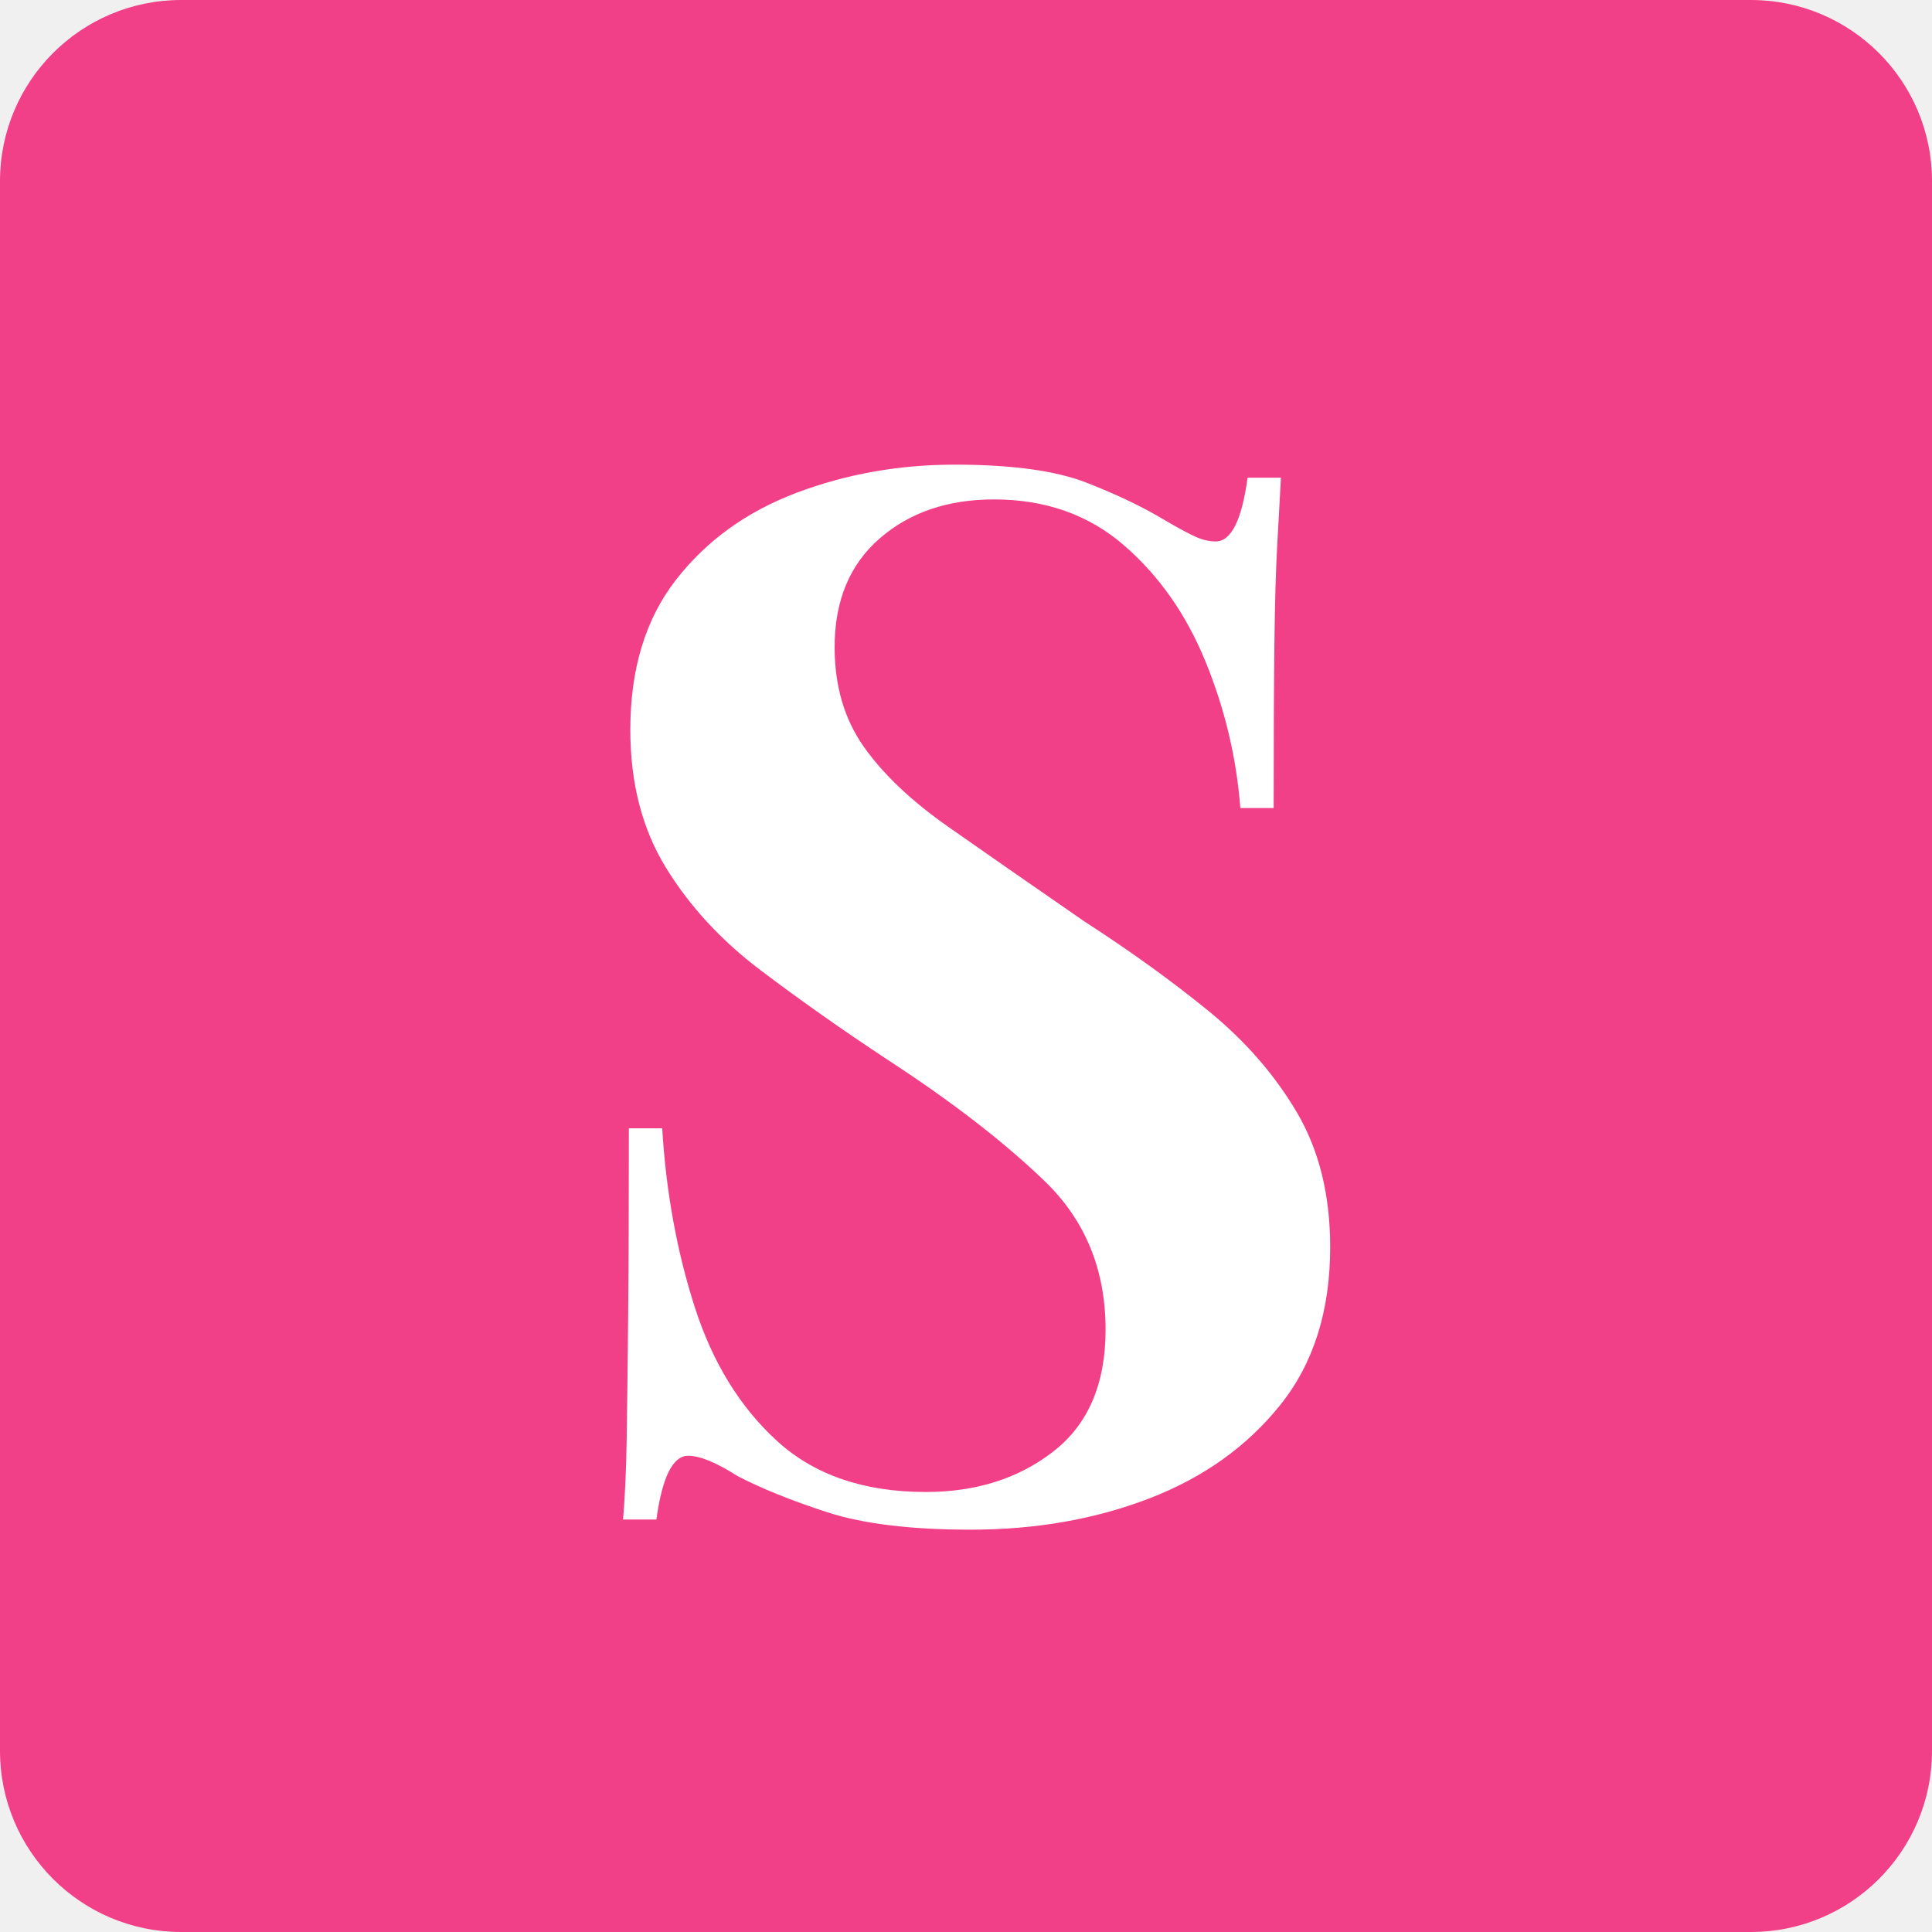
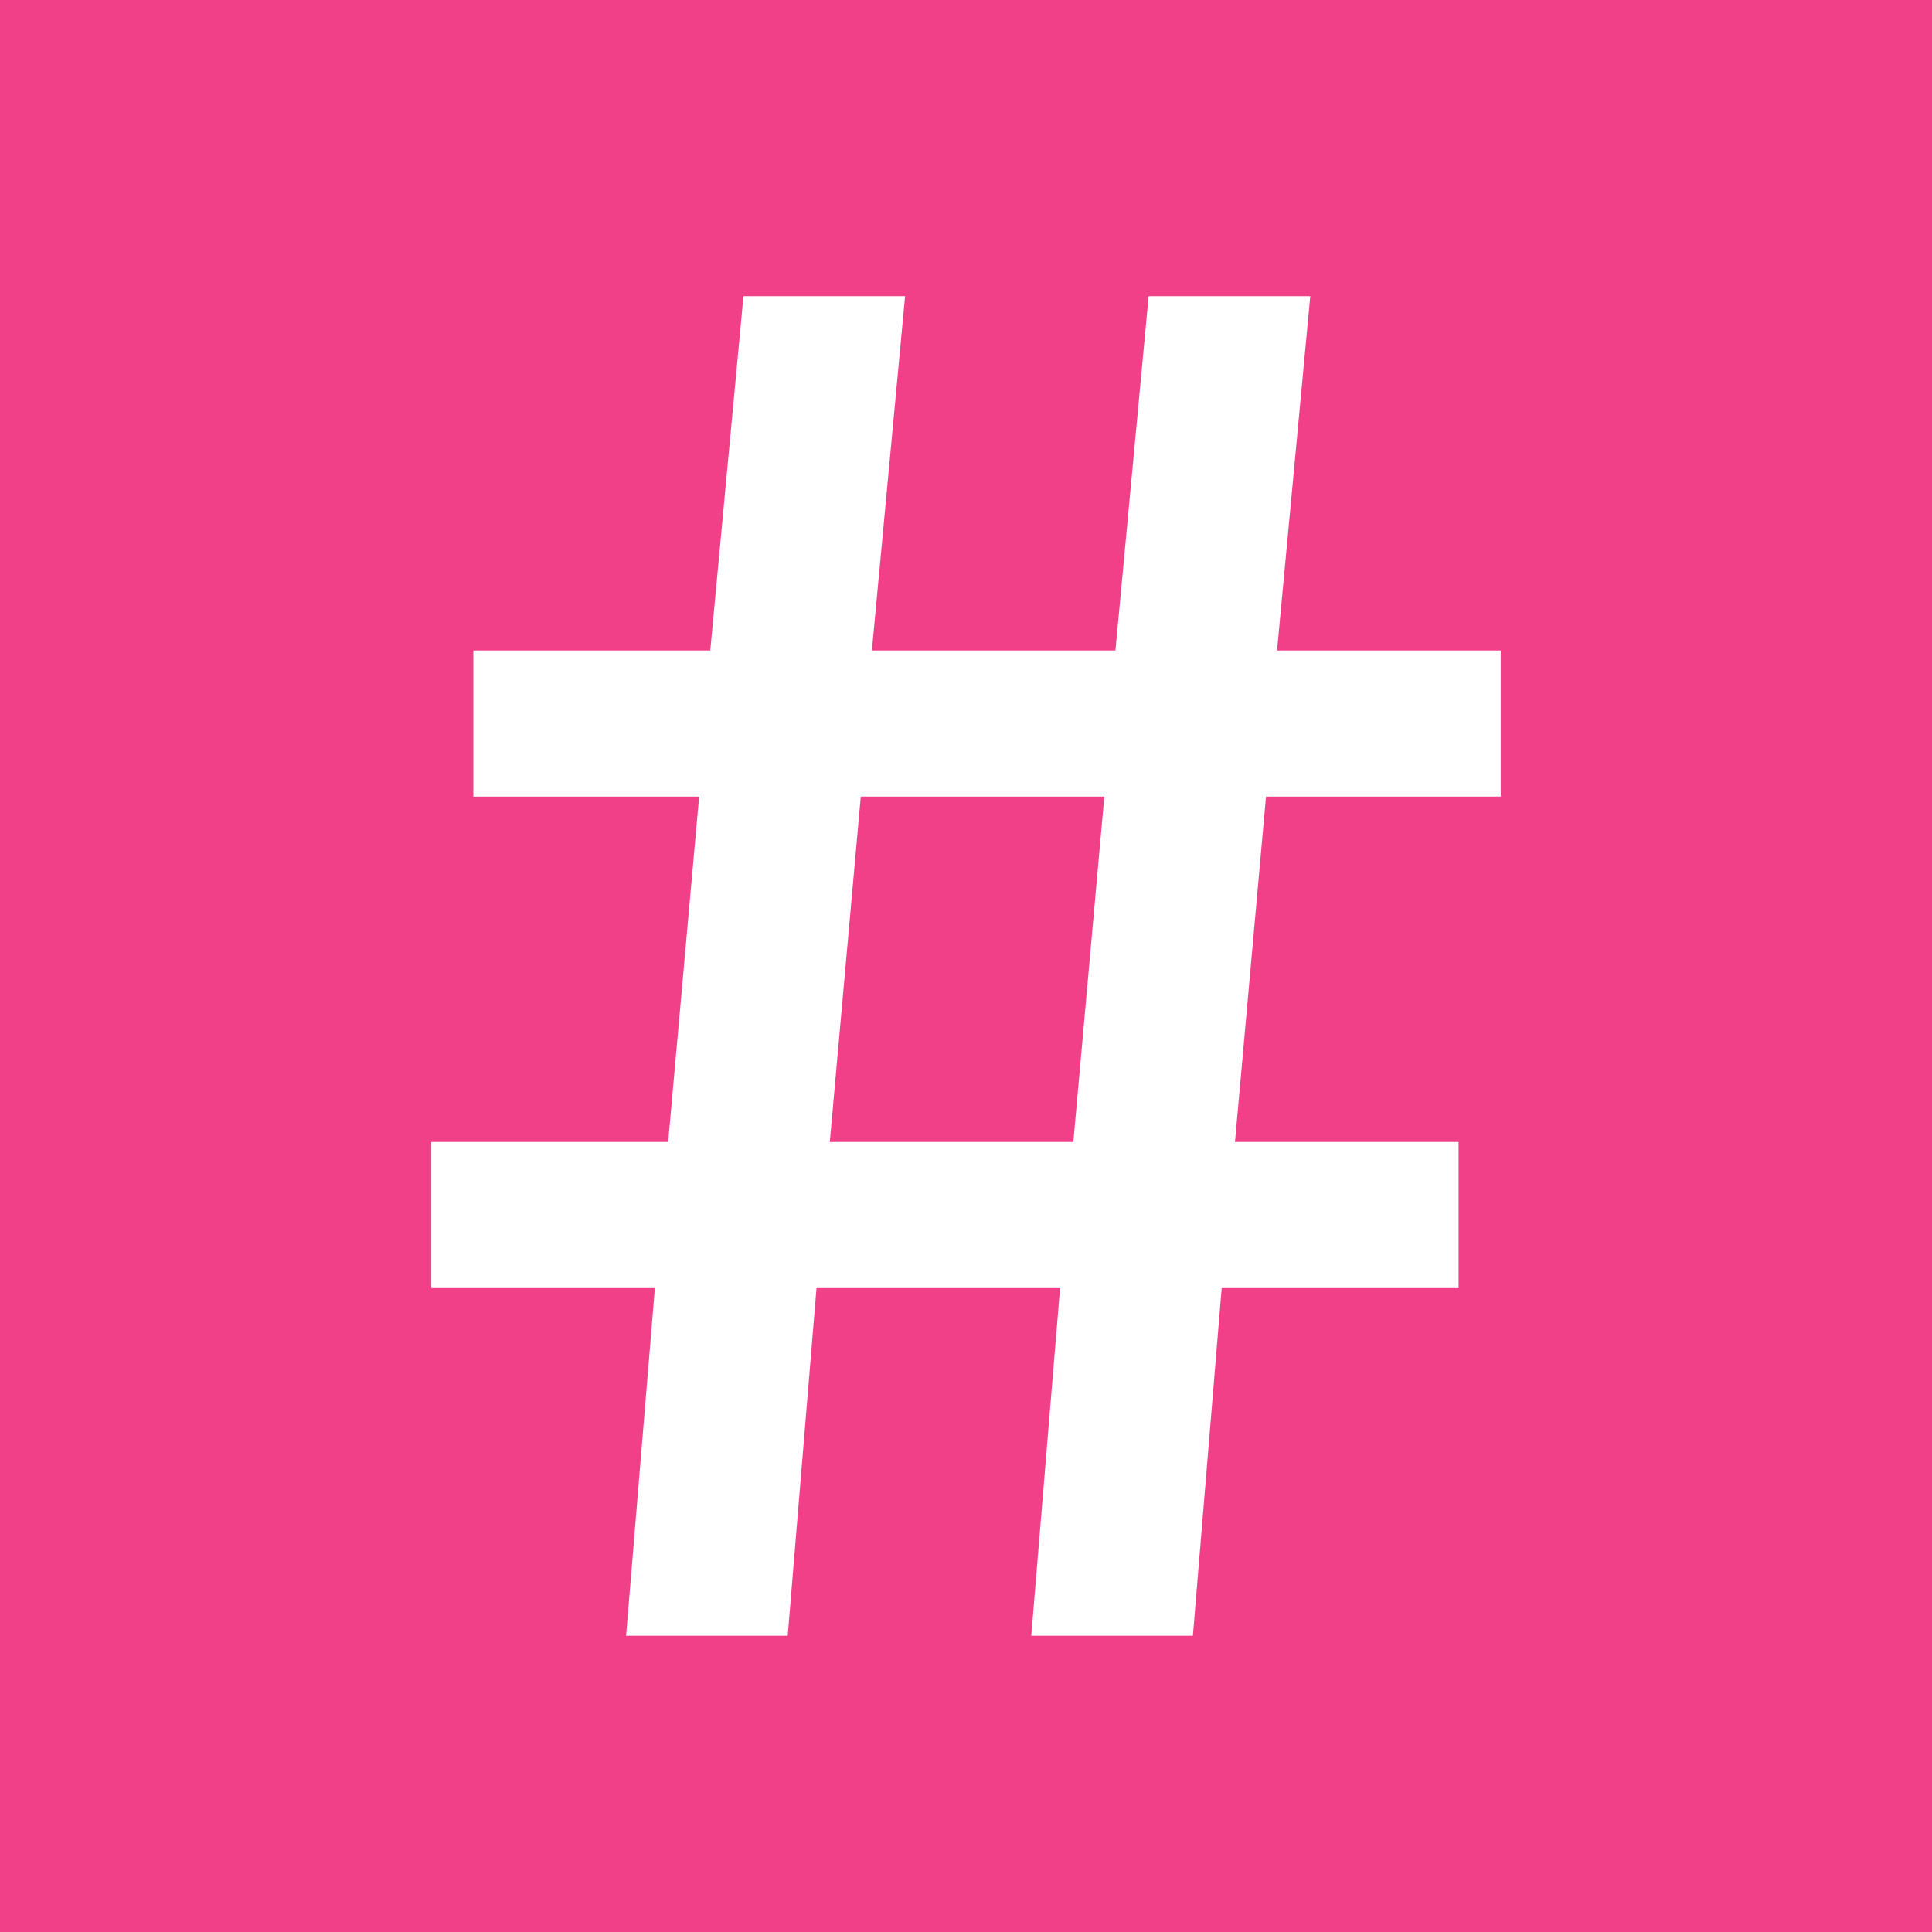
- <svg xmlns="http://www.w3.org/2000/svg" width="32px" height="32px" viewBox="0 0 32 32" version="1.1">
-   <g id="Page-1" stroke="none" stroke-width="1" fill="none" fill-rule="evenodd">
-     <g id="Group">
-       <rect id="Rectangle" fill="#f24088" x="0" y="0" width="32" height="32" rx="3" />
-       <path d="M16.08,25.336 C17.152,25.336 18.136,25.164 19.032,24.82 C19.928,24.476 20.652,23.96 21.204,23.272 C21.756,22.584 22.032,21.712 22.032,20.656 C22.032,19.792 21.848,19.048 21.48,18.424 C21.112,17.8 20.624,17.24 20.016,16.744 C19.408,16.248 18.72,15.752 17.952,15.256 C17.072,14.648 16.324,14.128 15.708,13.696 C15.092,13.264 14.624,12.82 14.304,12.364 C13.984,11.908 13.824,11.36 13.824,10.72 C13.824,9.952 14.072,9.352 14.568,8.92 C15.064,8.488 15.696,8.272 16.464,8.272 C17.312,8.272 18.028,8.524 18.612,9.028 C19.196,9.532 19.648,10.176 19.968,10.96 C20.288,11.744 20.48,12.552 20.544,13.384 L20.544,13.384 L21.096,13.384 C21.096,12.264 21.1,11.36 21.108,10.672 C21.116,9.984 21.132,9.428 21.156,9.004 L21.17,8.757 C21.188,8.437 21.203,8.155 21.216,7.912 L21.216,7.912 L20.664,7.912 C20.568,8.616 20.392,8.968 20.136,8.968 C20.024,8.968 19.908,8.94 19.788,8.884 C19.668,8.828 19.512,8.744 19.32,8.632 C18.952,8.408 18.512,8.196 18,7.996 C17.488,7.796 16.76,7.696 15.816,7.696 C14.888,7.696 14.012,7.852 13.188,8.164 C12.364,8.476 11.7,8.956 11.196,9.604 C10.692,10.252 10.44,11.08 10.44,12.088 C10.44,12.968 10.636,13.728 11.028,14.368 C11.42,15.008 11.944,15.576 12.6,16.072 C13.256,16.568 13.96,17.064 14.712,17.56 C15.768,18.248 16.632,18.916 17.304,19.564 C17.976,20.212 18.312,21.032 18.312,22.024 C18.312,22.92 18.024,23.592 17.448,24.04 C16.872,24.488 16.168,24.712 15.336,24.712 C14.312,24.712 13.492,24.432 12.876,23.872 C12.26,23.312 11.804,22.572 11.508,21.652 C11.212,20.732 11.032,19.744 10.968,18.688 L10.968,18.688 L10.416,18.688 C10.416,19.952 10.412,20.996 10.404,21.82 C10.396,22.644 10.388,23.312 10.38,23.824 C10.372,24.336 10.352,24.784 10.32,25.168 L10.32,25.168 L10.872,25.168 C10.968,24.464 11.144,24.112 11.4,24.112 C11.592,24.112 11.864,24.224 12.216,24.448 C12.616,24.656 13.112,24.856 13.704,25.048 C14.296,25.24 15.088,25.336 16.08,25.336 Z" id="S" fill="#FFFFFF" fill-rule="nonzero" />
-     </g>
+ <svg xmlns="http://www.w3.org/2000/svg" version="1.1" id="Layer_1" x="0px" y="0px" width="32px" height="32px" viewBox="0 0 32 32" enable-background="new 0 0 32 32" xml:space="preserve">
+   <rect fill="#F24088" width="32" height="32" />
+   <g>
+     <path fill="#FFFFFF" d="M17.558,21.335h-4.034l-0.477,5.758H10.37l0.477-5.758H7.143v-2.42h3.924l0.513-5.721H7.84v-2.42h3.924   l0.55-5.868h2.677l-0.55,5.868h4.034l0.55-5.868h2.677l-0.55,5.868h3.705v2.42h-3.888l-0.514,5.721h3.704v2.42h-3.924l-0.477,5.758   h-2.677L17.558,21.335z M13.744,18.915h4.034l0.513-5.721h-4.034L13.744,18.915z" />
  </g>
</svg>
